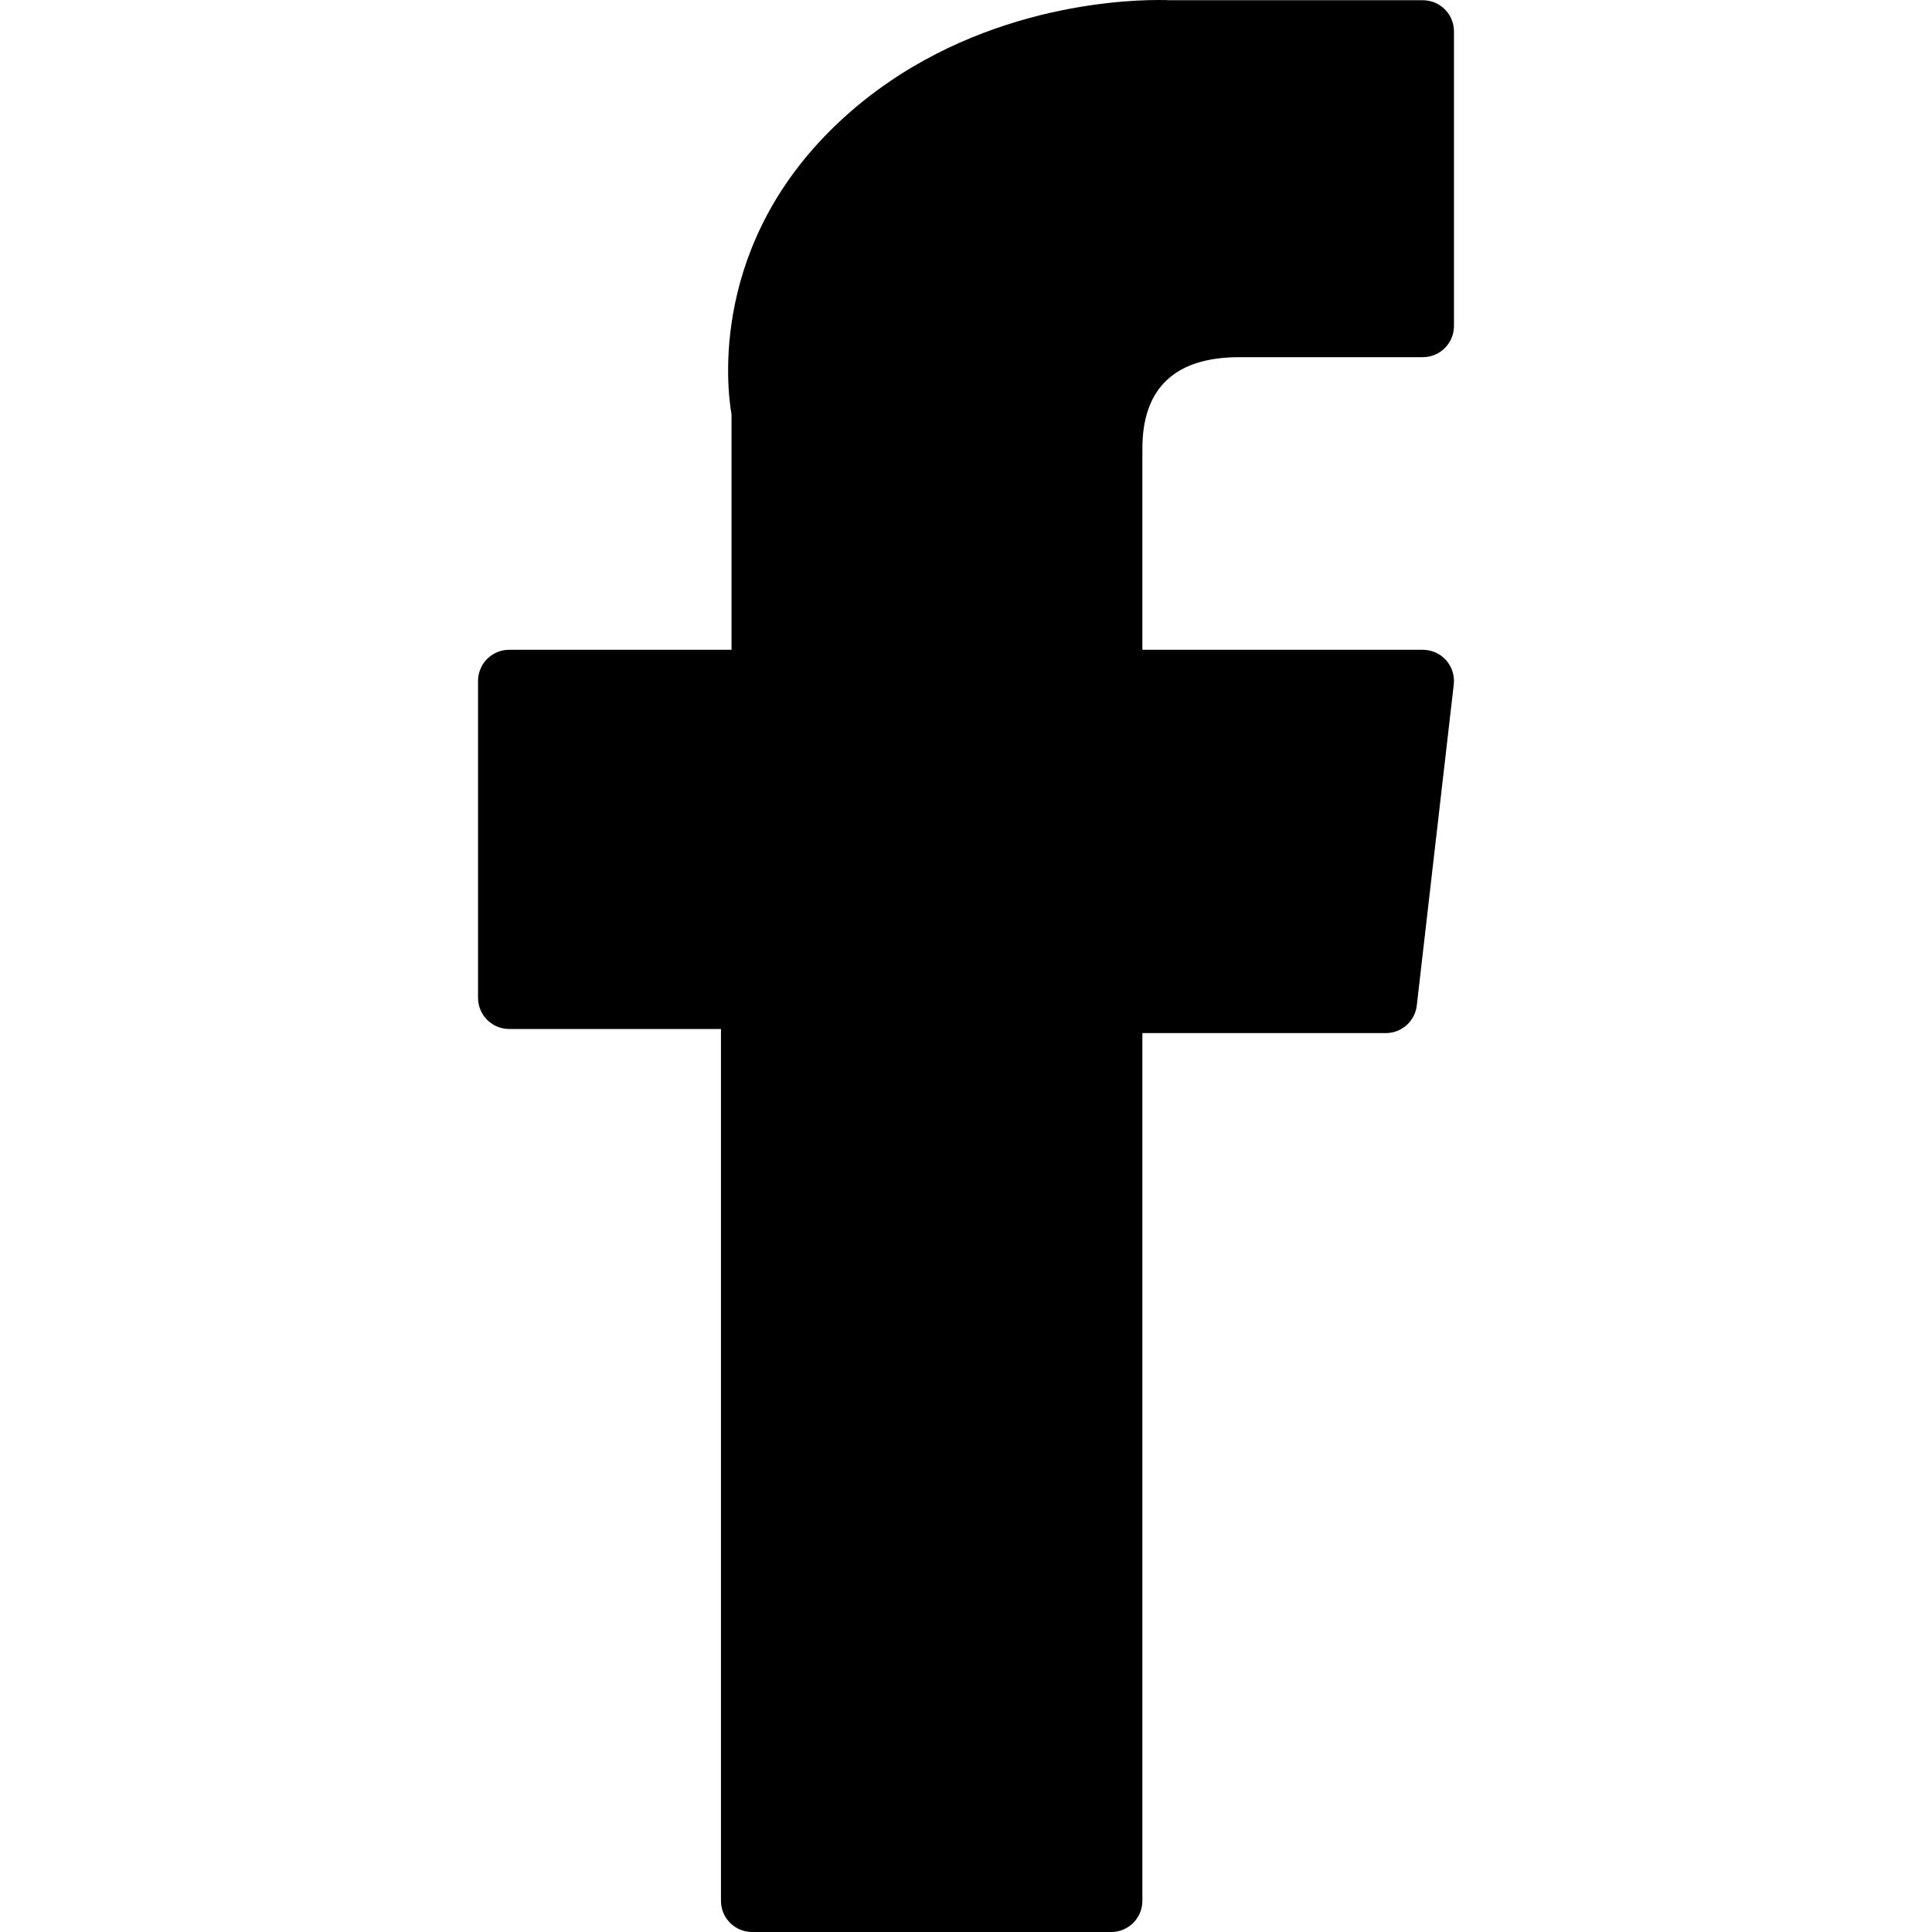
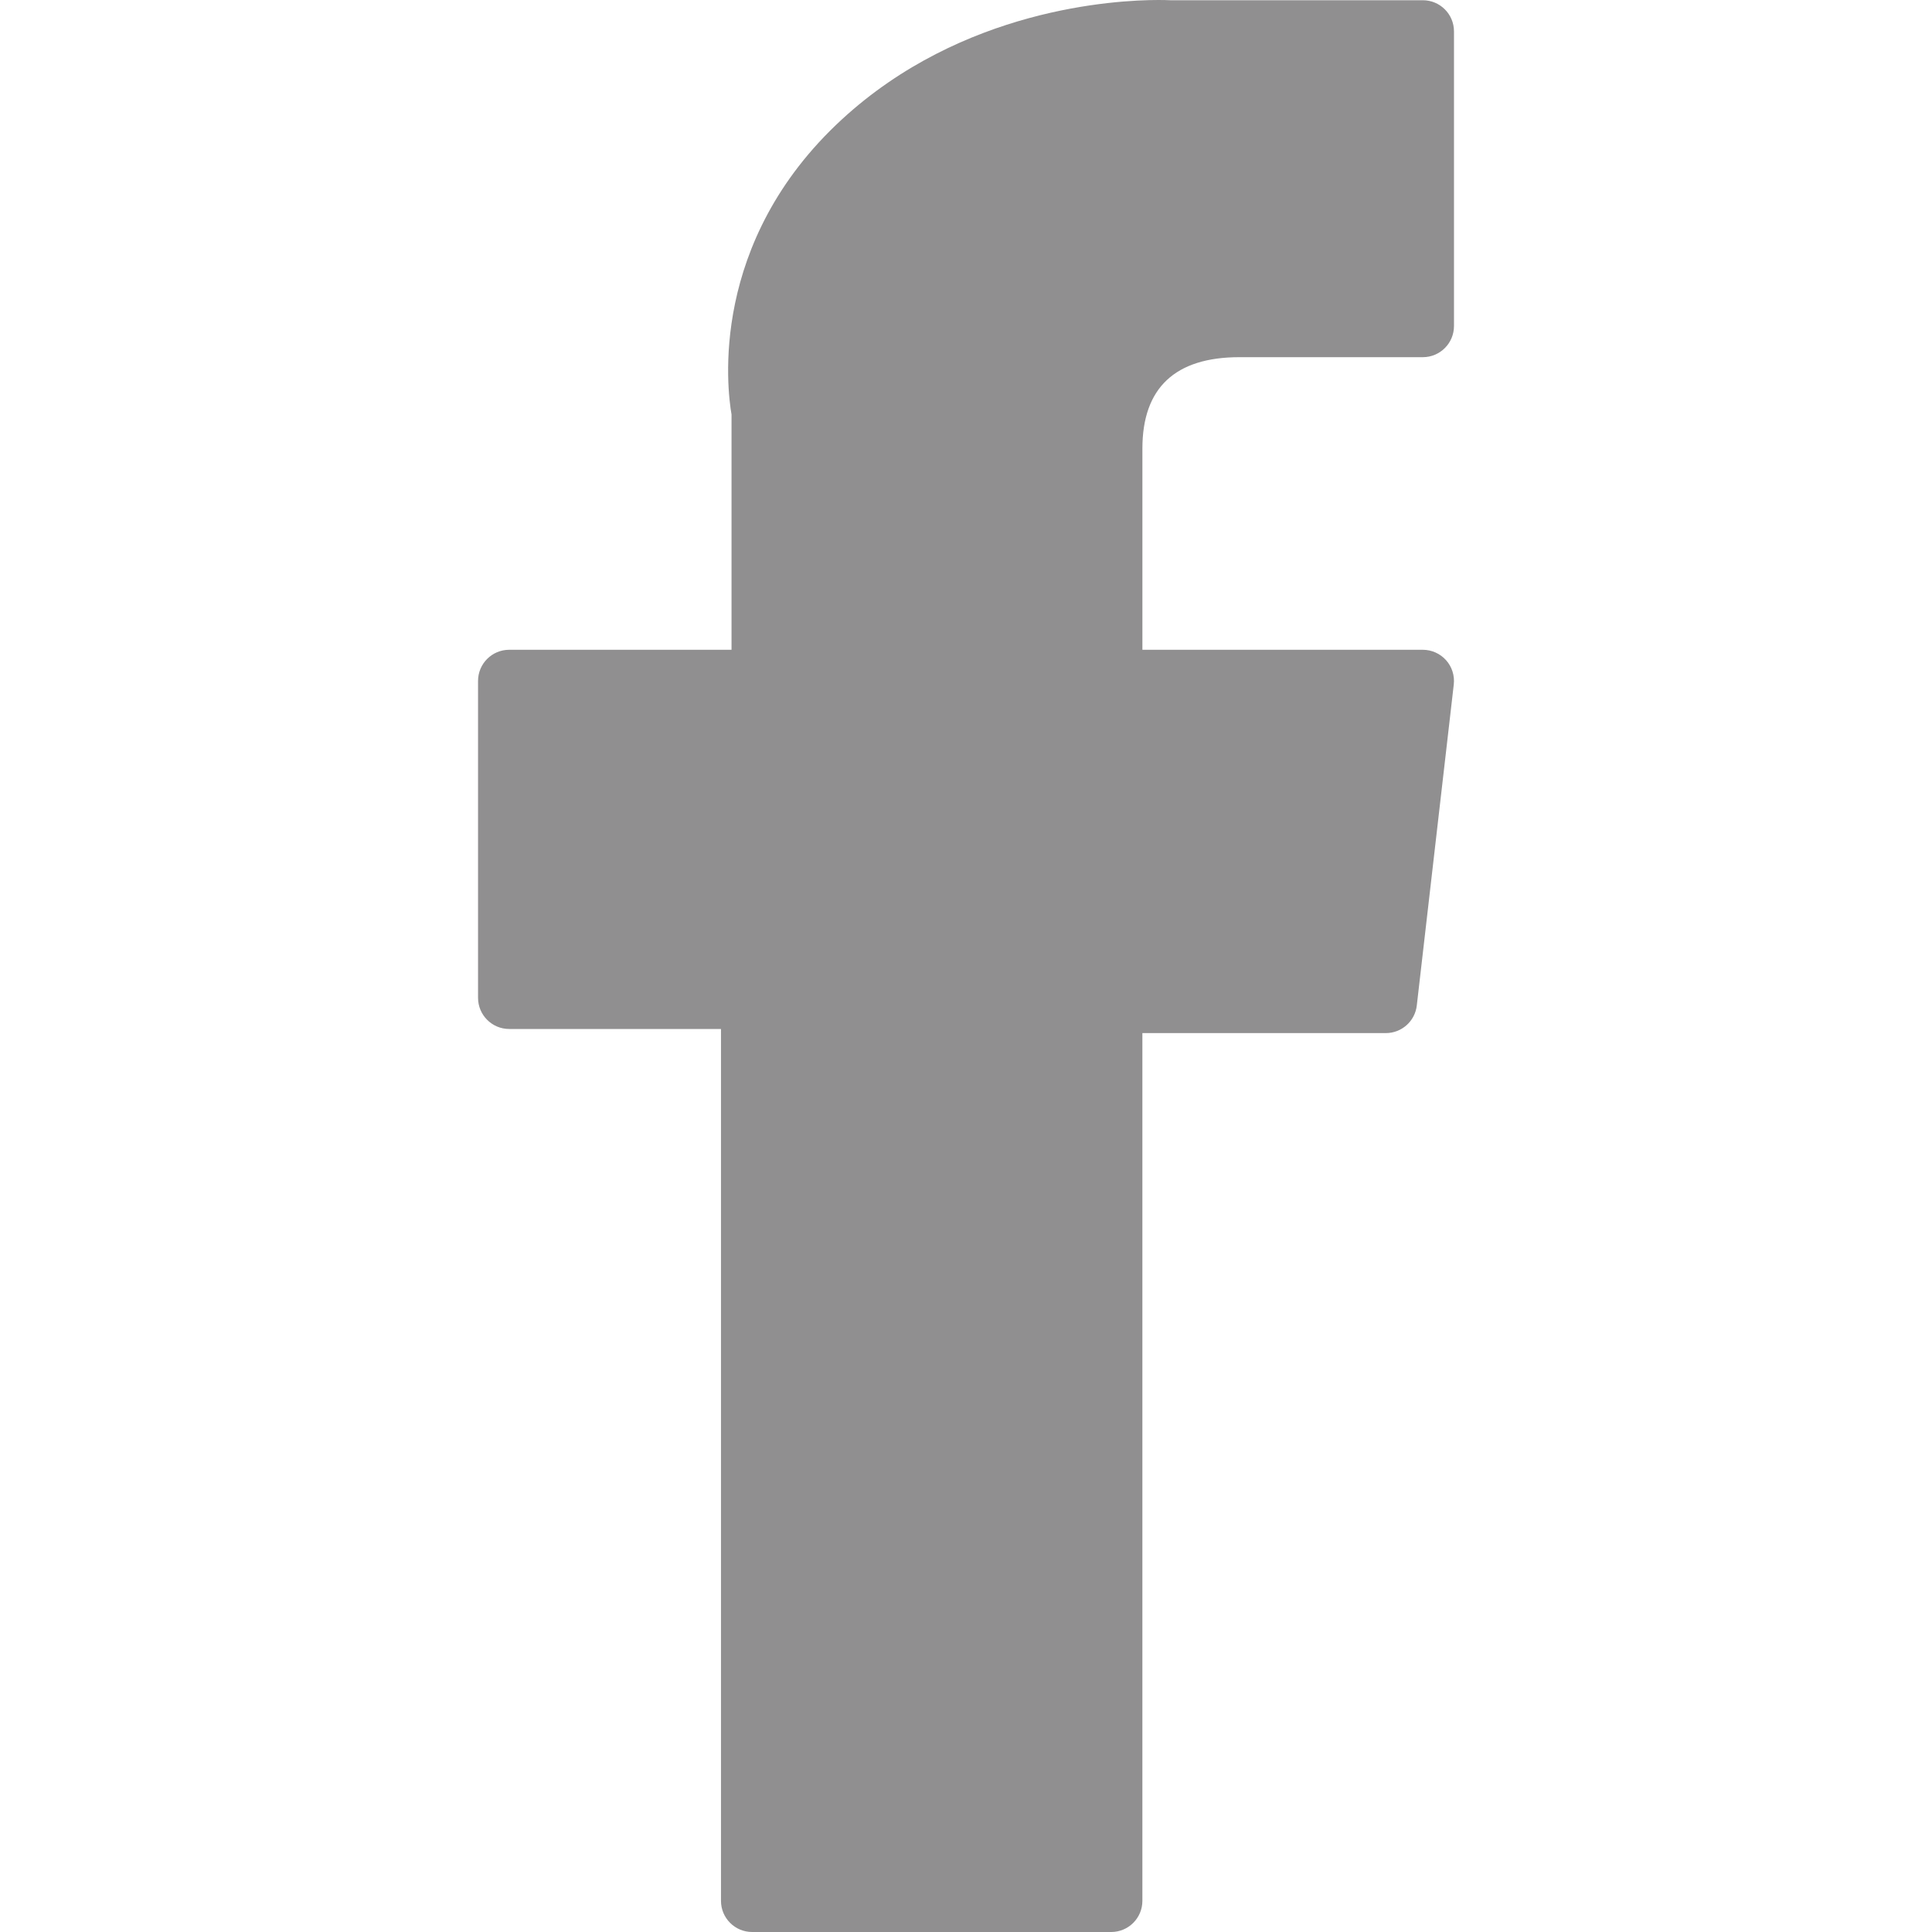
- <svg xmlns="http://www.w3.org/2000/svg" version="1.1" id="Layer_1" x="0px" y="0px" viewBox="0 0 310 310" style="enable-background:new 0 0 310 310;" xml:space="preserve">
-   <g id="XMLID_834_">
-     <path id="XMLID_835_" d="M81.703,165.106h33.981V305c0,2.762,2.238,5,5,5h57.616c2.762,0,5-2.238,5-5V165.765h39.064   c2.54,0,4.677-1.906,4.967-4.429l5.933-51.502c0.163-1.417-0.286-2.836-1.234-3.899c-0.949-1.064-2.307-1.673-3.732-1.673h-44.996   V71.978c0-9.732,5.24-14.667,15.576-14.667c1.473,0,29.42,0,29.42,0c2.762,0,5-2.239,5-5V5.037c0-2.762-2.238-5-5-5h-40.545   C187.467,0.023,186.832,0,185.896,0c-7.035,0-31.488,1.381-50.804,19.151c-21.402,19.692-18.427,43.27-17.716,47.358v37.752H81.703   c-2.762,0-5,2.238-5,5v50.844C76.703,162.867,78.941,165.106,81.703,165.106z" />
-   </g>
-   <g>
- </g>
-   <g>
- </g>
-   <g>
- </g>
-   <g>
- </g>
-   <g>
- </g>
-   <g>
- </g>
-   <g>
- </g>
-   <g>
- </g>
-   <g>
- </g>
-   <g>
- </g>
-   <g>
- </g>
-   <g>
- </g>
-   <g>
- </g>
-   <g>
- </g>
-   <g>
- </g>
+ <svg xmlns="http://www.w3.org/2000/svg" width="600" height="600" viewBox="0 0 600 600" fill="none">
+   <path d="M158.138 319.56H223.908V590.323C223.908 595.668 228.24 600 233.585 600H345.1C350.446 600 354.778 595.668 354.778 590.323V320.835H430.385C435.302 320.835 439.438 317.146 439.999 312.263L451.482 212.582C451.798 209.839 450.929 207.093 449.094 205.035C447.257 202.976 444.629 201.797 441.871 201.797H354.782V139.312C354.782 120.476 364.924 110.925 384.929 110.925C387.78 110.925 441.871 110.925 441.871 110.925C447.216 110.925 451.548 106.591 451.548 101.247V9.749C451.548 4.403 447.216 0.072 441.871 0.072H363.396C362.843 0.045 361.614 0 359.802 0C346.186 0 298.858 2.673 261.472 37.066C220.049 75.18 225.807 120.815 227.183 128.727V201.795H158.138C152.793 201.795 148.461 206.127 148.461 211.473V309.881C148.461 315.226 152.793 319.56 158.138 319.56Z" fill="#908F90" />
</svg>
